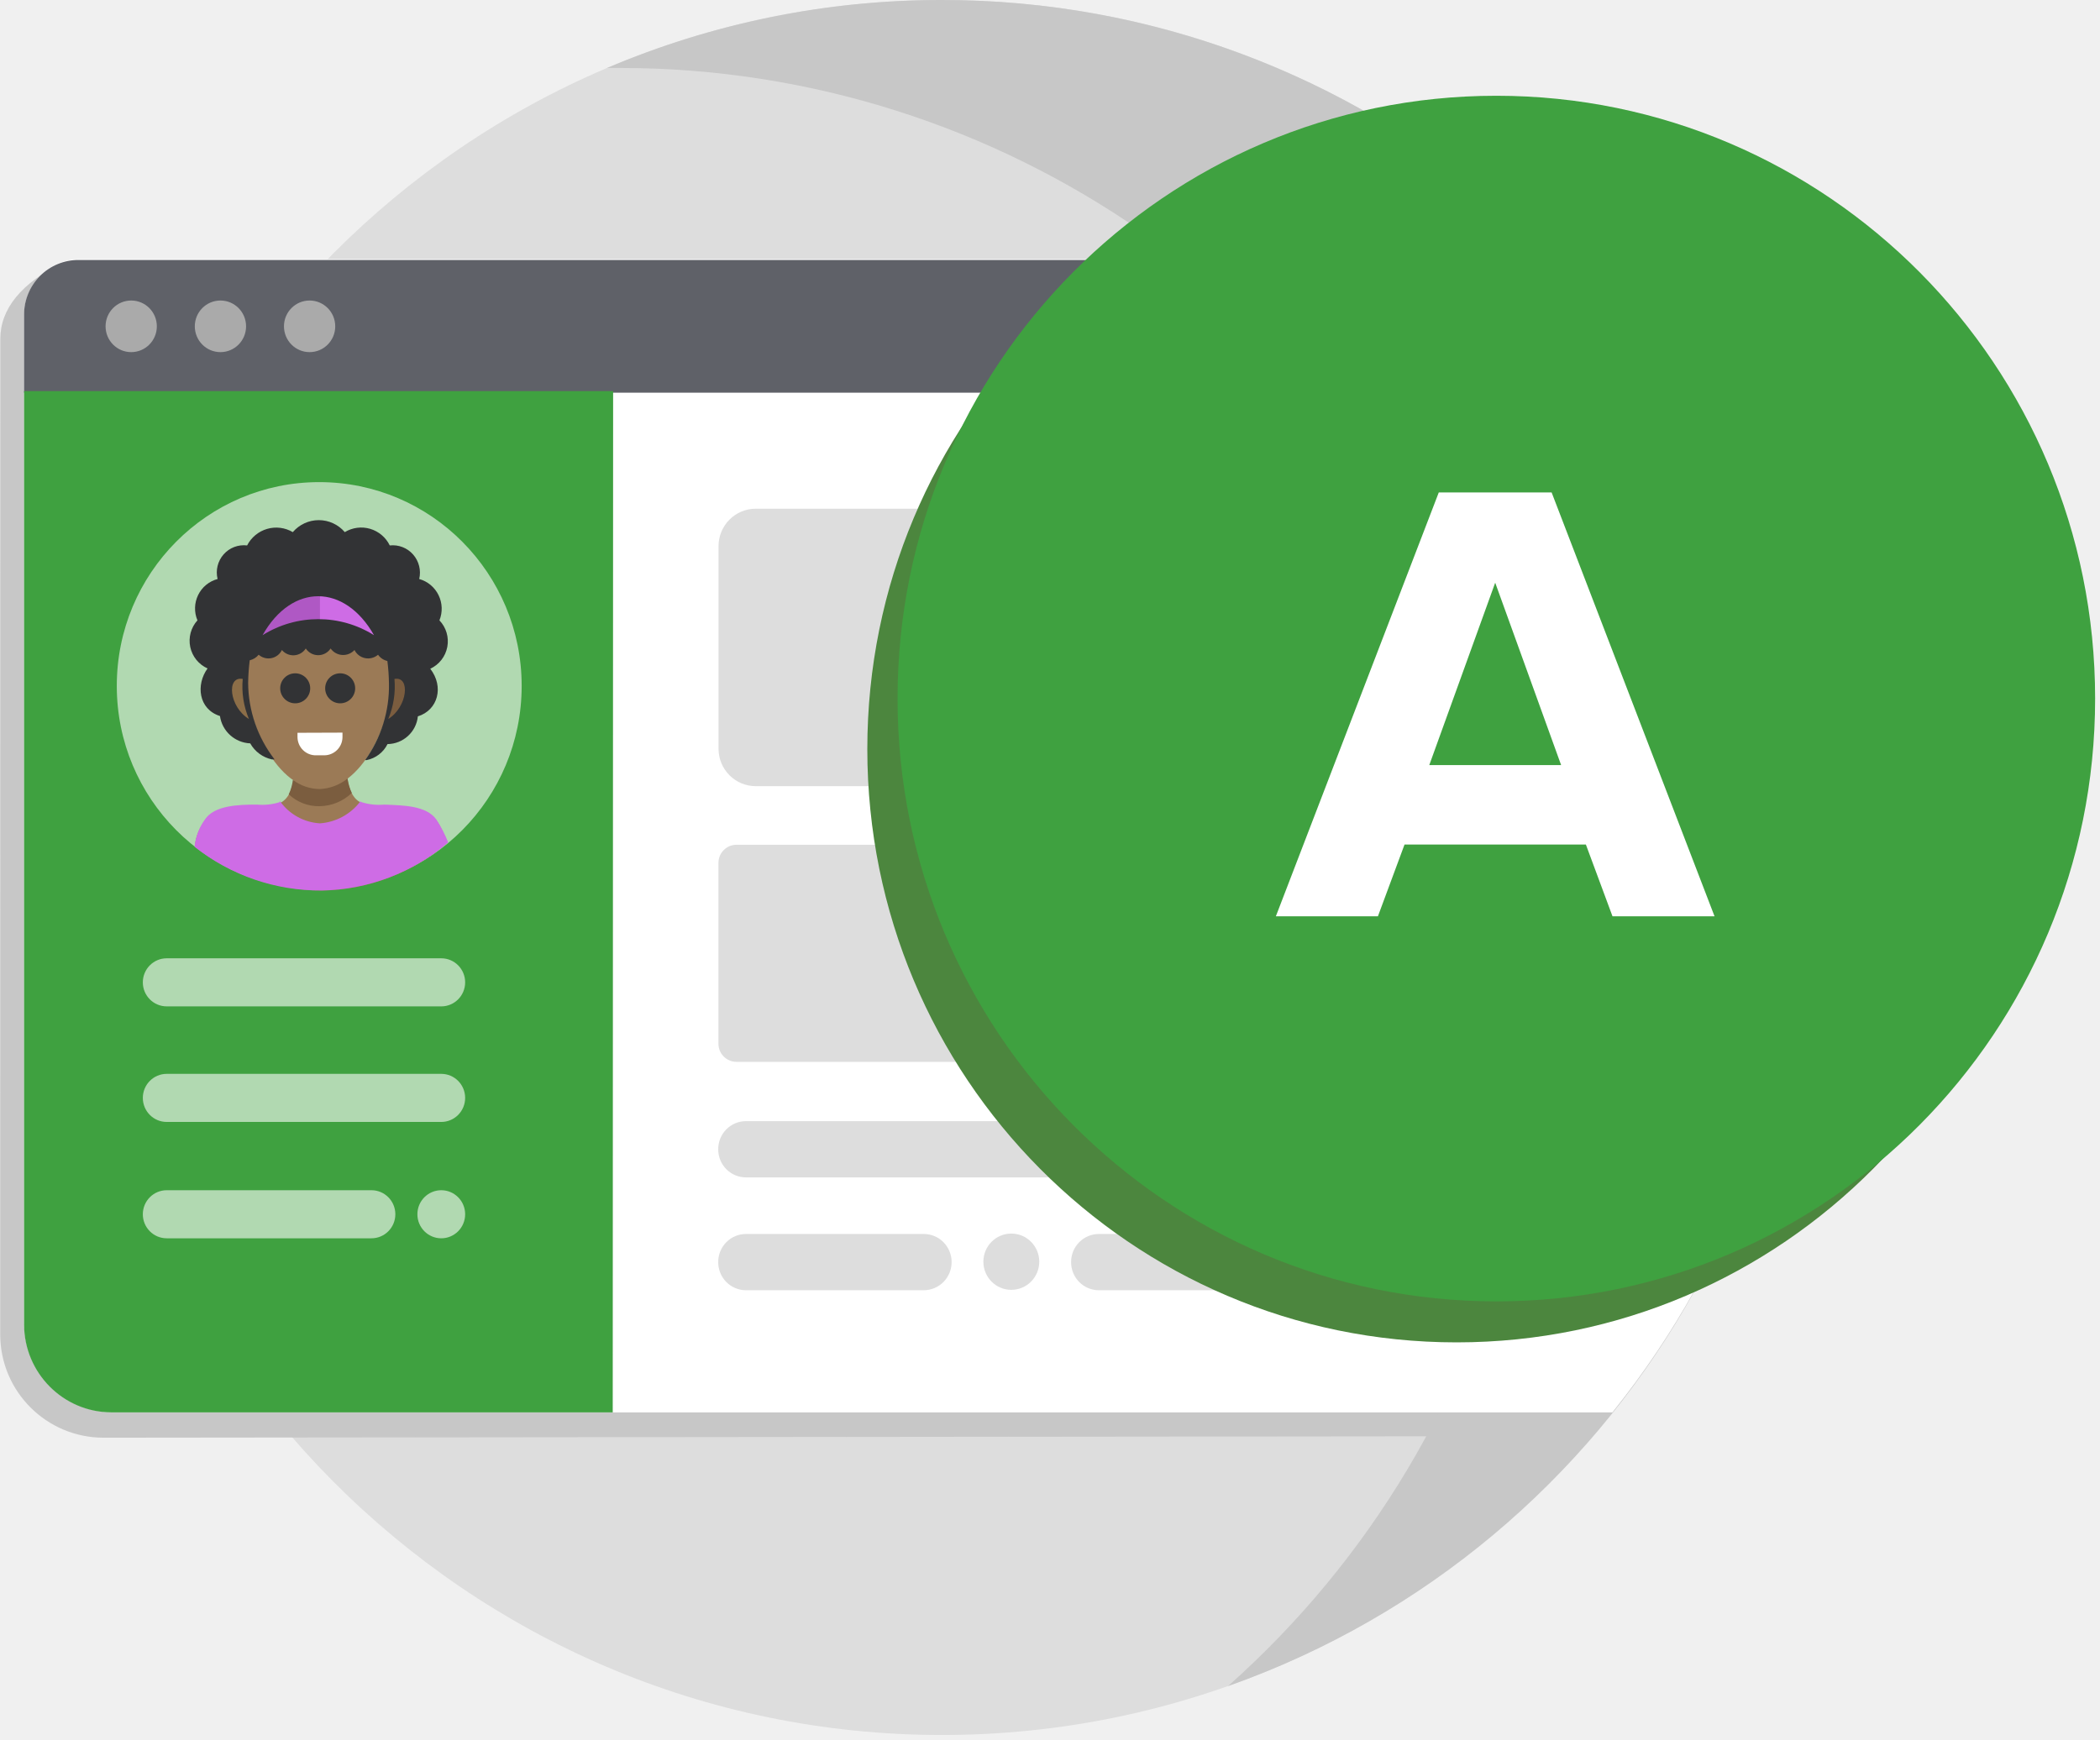
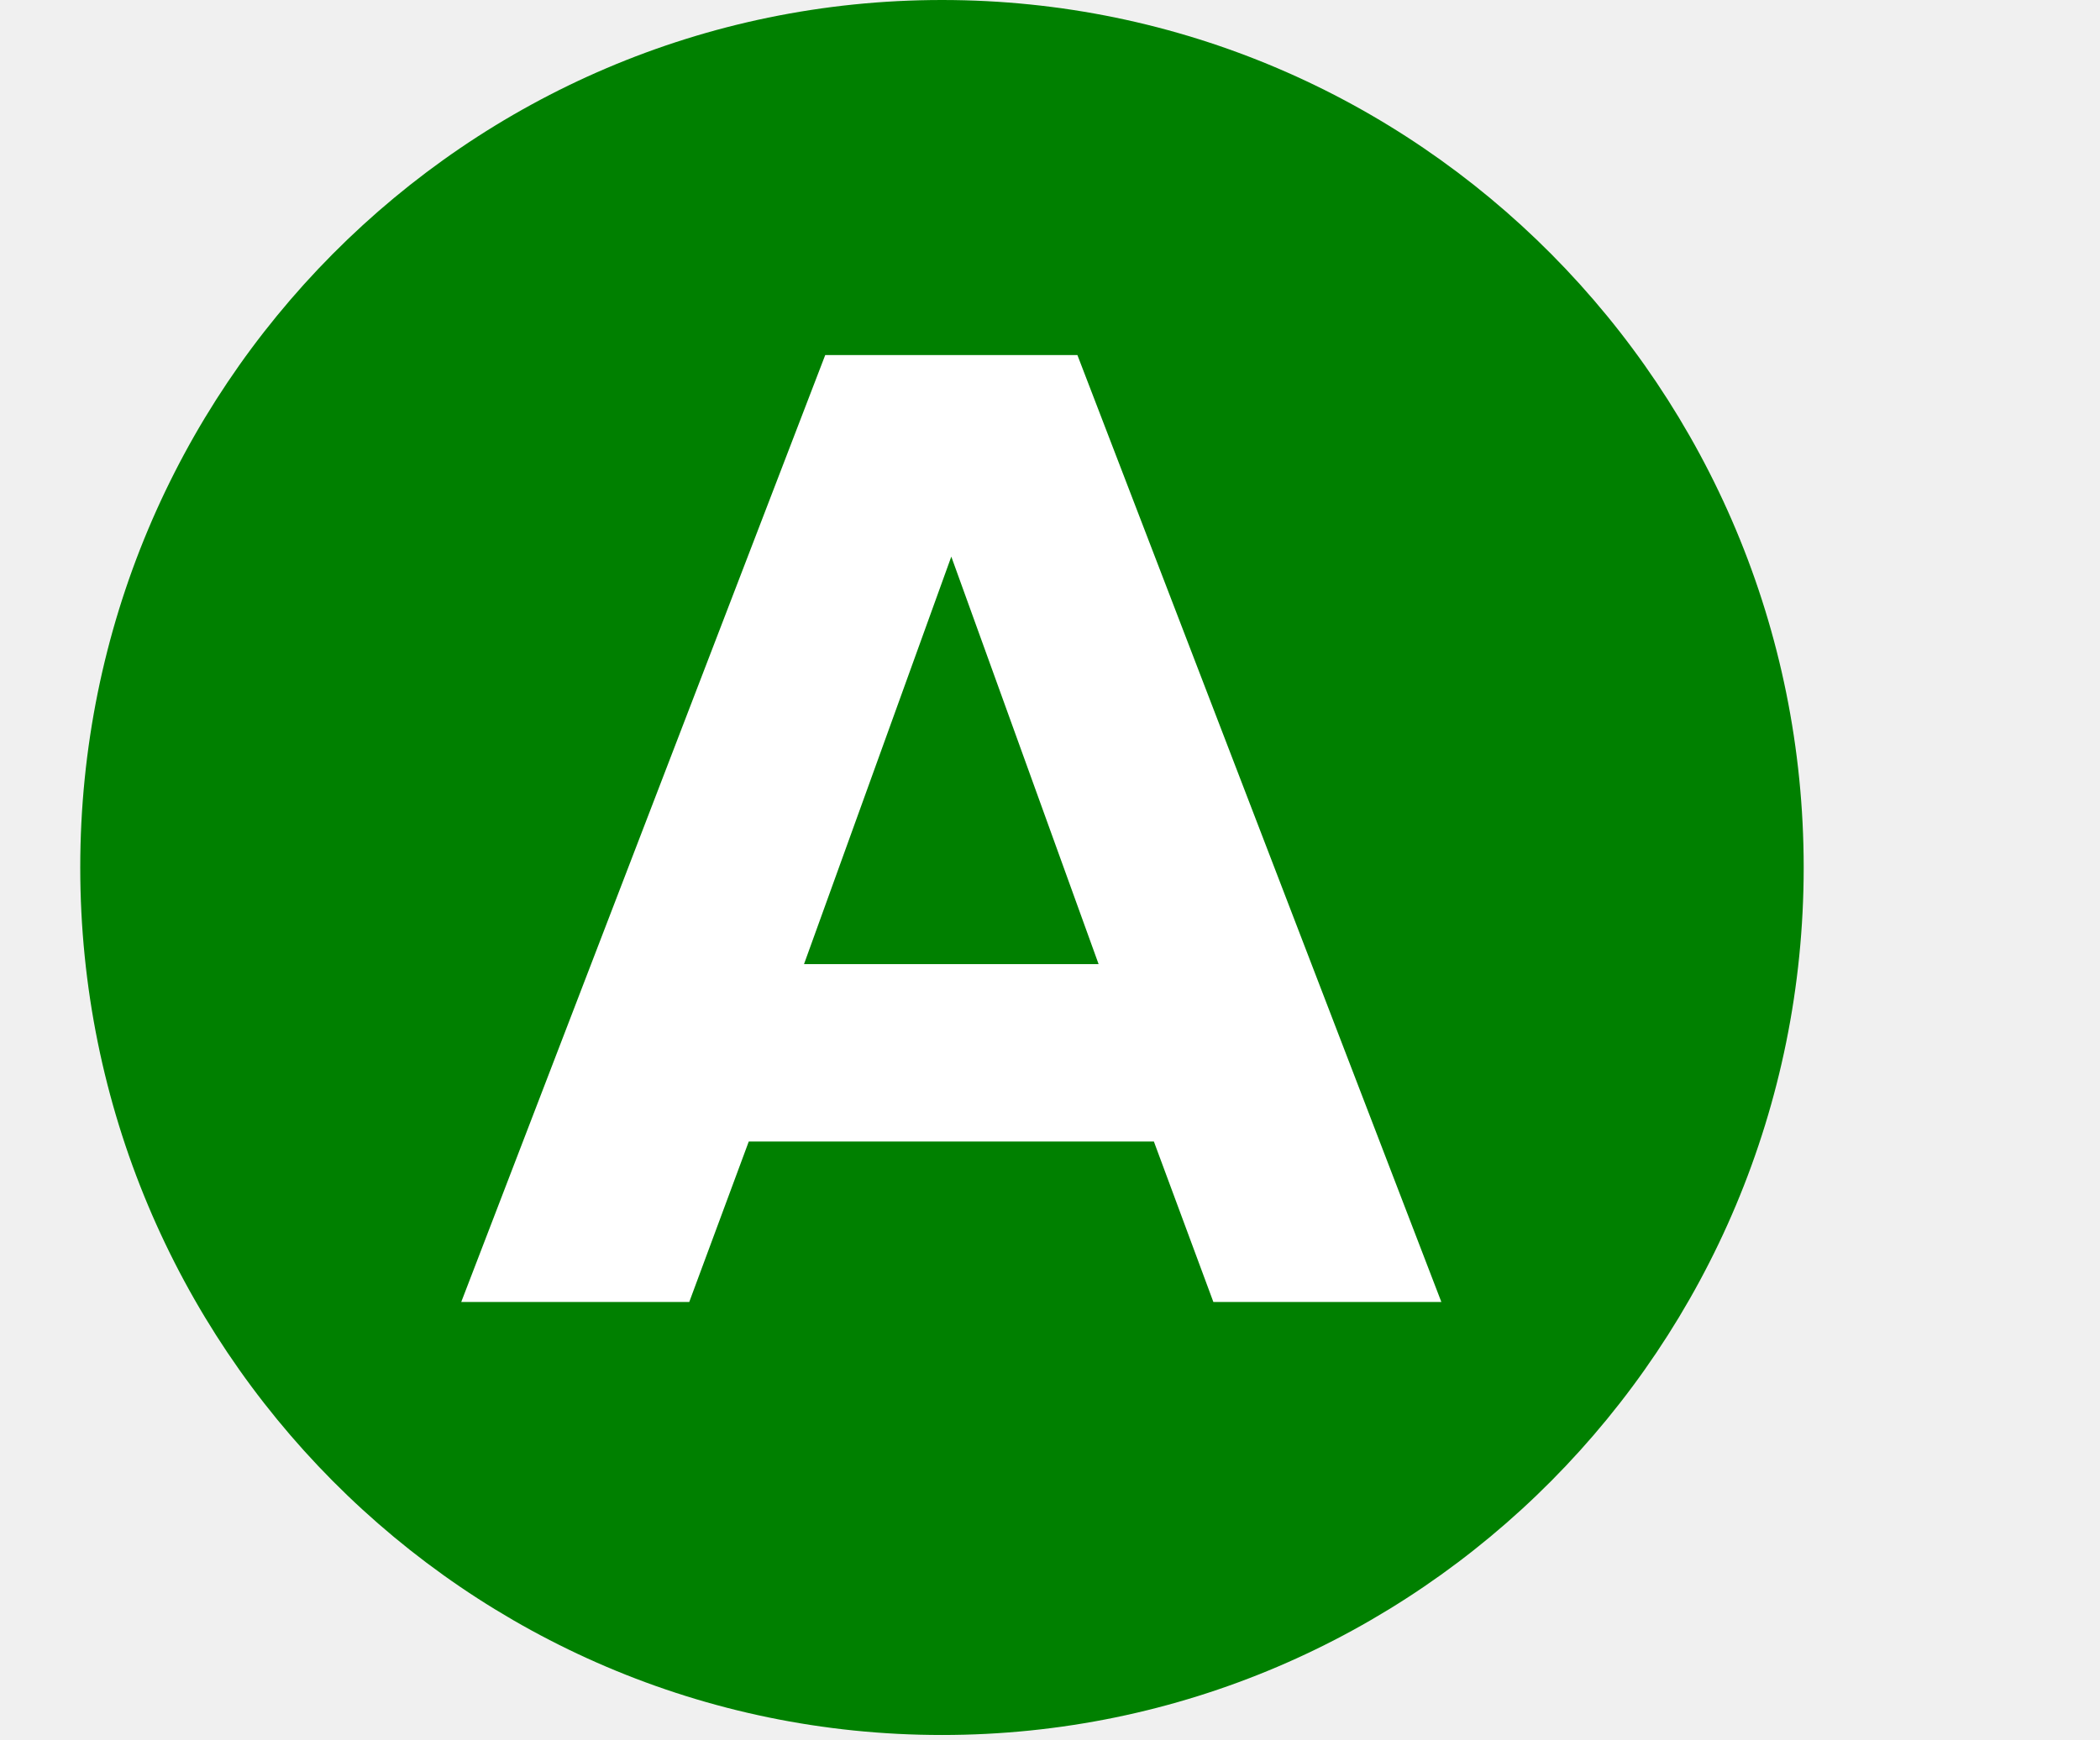
- <svg xmlns="http://www.w3.org/2000/svg" width="140" height="116">
-   <g fill="none" fill-rule="evenodd">
-     <ellipse cx="62.798" cy="57.849" fill="#DDD" fill-rule="nonzero" rx="57.448" ry="57.849" />
-     <path fill="#C7C7C7" fill-rule="nonzero" d="M99.52 18.872L4.226 17.479C1.422 18.875.02 20.586.02 22.613l-.006 66.37a6.89 6.89 0 0 0 6.896 6.89l96.358-.1a57.817 57.817 0 0 0 12.753-36.335c.021-15.183-5.908-29.76-16.5-40.566z" />
-     <path fill="#C7C7C7" fill-rule="nonzero" d="M62.798 0a56.94 56.94 0 0 0-22.326 4.532h.86c25.467-.004 48.279 15.864 57.29 39.851 9.01 23.987 2.338 51.085-16.756 68.056 26.425-9.349 42.305-36.522 37.59-64.323C114.74 20.315 90.806-.012 62.798 0z" />
-     <path fill="#FFF" fill-rule="nonzero" d="M120.246 57.85c.022-15.184-5.908-29.762-16.5-40.567H5.32c-2.052 0-3.715 1.674-3.715 3.74v67.191c0 3.297 2.654 5.97 5.928 5.97h99.961a57.817 57.817 0 0 0 12.753-36.335z" />
-     <path fill="#5F6168" fill-rule="nonzero" d="M103.8 17.336H5.229a3.607 3.607 0 0 0-2.565 1.068 3.658 3.658 0 0 0-1.06 2.582v5.2H110.88a57.693 57.693 0 0 0-7.08-8.85z" />
-     <path fill="#DDD" fill-rule="nonzero" d="M68.87 70.809H49.085a1.204 1.204 0 0 1-1.188-1.197V57.529a1.209 1.209 0 0 1 1.188-1.197h19.8a1.204 1.204 0 0 1 1.19 1.197v12.083c.013.324-.11.64-.34.867a1.137 1.137 0 0 1-.865.33z" />
-     <path fill="#DEE2EA" fill-rule="nonzero" d="M94.932 70.809H75.126a1.209 1.209 0 0 1-1.188-1.197V57.529a1.209 1.209 0 0 1 1.188-1.197h19.806a1.21 1.21 0 0 1 1.189 1.197v12.083c.004.318-.12.625-.344.85a1.17 1.17 0 0 1-.845.347z" />
-     <path fill="#DDD" fill-rule="nonzero" d="M81.123 78.515H49.738a1.846 1.846 0 0 1-1.317-.548 1.872 1.872 0 0 1-.54-1.328 1.872 1.872 0 0 1 .54-1.328c.349-.352.823-.55 1.317-.548h31.385a1.85 1.85 0 0 1 1.319.548c.35.352.545.83.544 1.328a1.928 1.928 0 0 1-1.863 1.876z" />
-     <path fill="#DEE2EA" fill-rule="nonzero" d="M99.22 78.515H87.38a1.846 1.846 0 0 1-1.317-.548 1.872 1.872 0 0 1-.54-1.328 1.872 1.872 0 0 1 .54-1.328c.349-.352.823-.55 1.317-.548h11.84a1.85 1.85 0 0 1 1.319.548c.35.352.545.83.544 1.328.001.498-.195.976-.544 1.328a1.85 1.85 0 0 1-1.32.548z" />
-     <path fill="#DDD" fill-rule="nonzero" d="M61.578 86.04h-11.84a1.846 1.846 0 0 1-1.317-.549 1.872 1.872 0 0 1-.54-1.328 1.872 1.872 0 0 1 .54-1.327c.349-.352.823-.55 1.317-.548h11.84a1.85 1.85 0 0 1 1.318.547c.35.353.546.83.545 1.328 0 .498-.195.976-.545 1.328a1.85 1.85 0 0 1-1.318.548zm23.531 0H73.264a1.846 1.846 0 0 1-1.317-.549 1.872 1.872 0 0 1-.54-1.328 1.872 1.872 0 0 1 .54-1.327c.349-.352.823-.55 1.317-.548h11.845c.494-.002.968.196 1.317.548.348.352.543.83.54 1.327a1.923 1.923 0 0 1-1.857 1.876z" />
-     <ellipse cx="67.421" cy="84.137" fill="#DDD" fill-rule="nonzero" rx="1.863" ry="1.876" />
-     <ellipse cx="96.635" cy="84.137" fill="#DEE2EA" fill-rule="nonzero" rx="1.863" ry="1.876" />
-     <ellipse cx="91.259" cy="84.137" fill="#DEE2EA" fill-rule="nonzero" rx="1.863" ry="1.876" />
-     <path fill="#DEE2EA" fill-rule="nonzero" d="M102.845 86.04h10.141a56.02 56.02 0 0 0 1.895-3.742h-12.037a1.87 1.87 0 0 0-1.722 1.87 1.87 1.87 0 0 0 1.723 1.871zm-1.709-15.231h17.661a58.28 58.28 0 0 0 1.449-12.96v-1.517h-19.105a1.21 1.21 0 0 0-1.189 1.197v12.083a1.204 1.204 0 0 0 1.184 1.197z" />
-     <path fill="#DDD" fill-rule="nonzero" d="M119.991 52.372a57.729 57.729 0 0 0-4.866-18.448H50.38a2.47 2.47 0 0 0-1.752.731 2.505 2.505 0 0 0-.726 1.765v13.51a2.5 2.5 0 0 0 .726 1.764 2.47 2.47 0 0 0 1.752.731h69.287a2.51 2.51 0 0 0 .324-.053z" />
-     <ellipse cx="8.747" cy="21.761" fill="#AAA" fill-rule="nonzero" rx="1.709" ry="1.721" />
-     <ellipse cx="14.696" cy="21.761" fill="#AAA" fill-rule="nonzero" rx="1.709" ry="1.721" />
-     <ellipse cx="20.64" cy="21.761" fill="#AAA" fill-rule="nonzero" rx="1.709" ry="1.721" />
-     <path fill="#3FA140" fill-rule="nonzero" d="M40.849 94.184H7.415c-3.201-.015-5.793-2.623-5.81-5.847V26.08h39.27l-.026 68.105z" />
-     <path fill="#FFF" fill-rule="nonzero" d="M29.418 67.11H11.114c-.88 0-1.592-.717-1.592-1.603 0-.885.713-1.603 1.592-1.603h18.304c.879 0 1.592.718 1.592 1.603 0 .886-.713 1.604-1.592 1.604zm0 7.707H11.114c-.88 0-1.592-.718-1.592-1.604 0-.885.713-1.603 1.592-1.603h18.304c.879 0 1.592.718 1.592 1.603 0 .886-.713 1.604-1.592 1.604zm-4.654 7.759h-13.65c-.88 0-1.592-.718-1.592-1.603s.713-1.603 1.592-1.603h13.65c.879 0 1.592.718 1.592 1.603s-.713 1.603-1.592 1.603zm4.654 0c-.88 0-1.592-.718-1.592-1.603s.712-1.603 1.592-1.603c.879 0 1.592.718 1.592 1.603s-.713 1.603-1.592 1.603z" opacity=".59" />
-     <ellipse cx="21.282" cy="45.74" fill="#FFF" fill-rule="nonzero" opacity=".59" rx="13.496" ry="13.59" />
-     <path fill="#9B7A56" fill-rule="nonzero" d="M29.752 56.257a4.125 4.125 0 0 0-.663-1.56c-.674-.936-2.224-.936-3.466-.99a3.854 3.854 0 0 1-1.496-.154c-.78-.316-.934-1.352-.987-1.876-.414-1.299-.982-1.715-1.592-1.56l-.308.31-.313-.31c-.621-.107-.876 0-1.29 1.56-.053.534-.26 1.56-.982 1.876a3.914 3.914 0 0 1-1.502.155c-1.241 0-2.844.053-3.465.988a3.218 3.218 0 0 0-.69 1.668 13.48 13.48 0 0 0 8.491 3.02 13.018 13.018 0 0 0 8.263-3.127z" />
-     <path fill="#9B7A56" fill-rule="nonzero" d="M26.191 44.858c0 3.49-2.17 7.76-4.909 7.76-2.738 0-4.914-4.324-4.914-7.76s2.17-6.3 4.914-6.3c2.744 0 4.91 2.81 4.91 6.3z" />
-     <path fill="#AF58C4" fill-rule="nonzero" d="M16.267 39.546h9.409v3.645h-9.409z" />
-     <path fill="#CE6CE5" fill-rule="nonzero" d="M21.33 39.546h4.755v3.645H21.33z" />
-     <path fill="#323335" fill-rule="nonzero" d="M29.296 41.368a2.07 2.07 0 0 0-.06-1.683 2.047 2.047 0 0 0-1.288-1.074 1.837 1.837 0 0 0-.406-1.632 1.808 1.808 0 0 0-1.558-.607 2.127 2.127 0 0 0-1.306-1.107 2.11 2.11 0 0 0-1.692.22 2.28 2.28 0 0 0-1.733-.8 2.28 2.28 0 0 0-1.733.8 2.173 2.173 0 0 0-1.712-.216 2.19 2.19 0 0 0-1.334 1.103 1.798 1.798 0 0 0-1.568.599 1.826 1.826 0 0 0-.4 1.64 2.02 2.02 0 0 0-1.298 1.07 2.044 2.044 0 0 0-.045 1.687 2.025 2.025 0 0 0 .674 3.207c-.78 1.069-.621 2.71.827 3.174a2.128 2.128 0 0 0 2.017 1.822c.307.548.833.938 1.444 1.07h.18a8.433 8.433 0 0 1-1.762-5.104 13.42 13.42 0 0 1 .106-1.507 1.06 1.06 0 0 0 .595-.37.993.993 0 0 0 1.55-.314.99.99 0 0 0 1.591-.102.99.99 0 0 0 1.656 0 1.023 1.023 0 0 0 1.592.102 1.014 1.014 0 0 0 1.57.315c.149.212.37.36.622.417.064.5.099 1.003.106 1.507a8.447 8.447 0 0 1-1.592 5.103h.1a1.992 1.992 0 0 0 1.397-1.069 2.06 2.06 0 0 0 2.022-1.849c1.342-.416 1.756-1.977.827-3.174a2.019 2.019 0 0 0 .61-3.228zm-11.792.989c1.969-3.49 5.482-3.436 7.43 0a6.99 6.99 0 0 0-7.43 0z" />
-     <path fill="#7B5D3F" fill-rule="nonzero" d="M26.297 45.275a5.63 5.63 0 0 1-.414 2.672c1.29-.802 1.497-2.88.414-2.672z" />
-     <path fill="#8C6E48" fill-rule="nonzero" d="M16.182 45.275a5.58 5.58 0 0 0 .414 2.672c-1.316-.802-1.523-2.88-.414-2.672z" />
-     <path fill="#FFF" fill-rule="nonzero" d="M19.833 48.866v.3c.006.325.14.635.373.86.233.226.546.349.87.342h.53a1.22 1.22 0 0 0 1.226-1.203v-.31l-2.999.011z" />
-     <ellipse cx="19.68" cy="45.9" fill="#323335" fill-rule="nonzero" rx="1" ry="1" />
-     <ellipse cx="22.678" cy="45.9" fill="#323335" fill-rule="nonzero" rx="1" ry="1" />
-     <path fill="#CE6CE5" fill-rule="nonzero" d="M29.089 54.648c-.674-.94-2.224-.94-3.466-.994a3.854 3.854 0 0 1-1.496-.155c-.053 0-.053-.053-.106-.053a3.708 3.708 0 0 1-2.691 1.459 3.528 3.528 0 0 1-2.653-1.46.048.048 0 0 0-.048.053c-.486.15-.996.203-1.502.156-1.242 0-2.845.054-3.466.994a3.756 3.756 0 0 0-.69 1.817 13.467 13.467 0 0 0 8.492 2.918 13.283 13.283 0 0 0 8.416-3.206 8.61 8.61 0 0 0-.79-1.529z" />
-     <path fill="#7B5D3F" fill-rule="nonzero" d="M23.166 51.923a3.219 3.219 0 0 1-1.836.695 3.011 3.011 0 0 1-1.804-.61 3.223 3.223 0 0 1-.276.962c.563.53 1.31.814 2.08.791a3.173 3.173 0 0 0 2.123-.882 3.422 3.422 0 0 1-.287-.956z" />
-     <ellipse cx="97.106" cy="49.957" fill="#4C863E" fill-rule="nonzero" rx="39.285" ry="39.559" />
-     <ellipse cx="40.058" cy="40.228" fill="#3FA140" fill-rule="nonzero" rx="39.919" ry="40.198" transform="translate(59.698 6.356)" />
-     <path fill="#FFF" d="M114.303 61.104H107.5l-1.775-4.788H93.636l-1.775 4.788h-6.804L95.918 32.84h7.524l10.861 28.264zm-10.228-10.085L99.68 38.857 95.285 51.02h8.79z" />
+ <svg xmlns="http://www.w3.org/2000/svg" width="140" height="116" version="1.1" id="svg4674">
+   <defs id="defs4678" />
+   <g id="g4672" style="fill:none;fill-rule:evenodd">
+     <ellipse cx="62.798" cy="57.849" rx="57.448" ry="57.849" id="ellipse4600" style="fill:#008000;fill-rule:nonzero" />
+     <path d="M 96.09,86.821 H 80.891 L 76.926,76.124 H 49.917 l -3.966,10.697 H 30.75 L 55.016,23.675 h 16.81 z M 73.24,64.29 63.42,37.118 53.601,64.292 H 73.24 Z" id="path4670" style="fill:#ffffff;stroke-width:1" />
  </g>
</svg>
